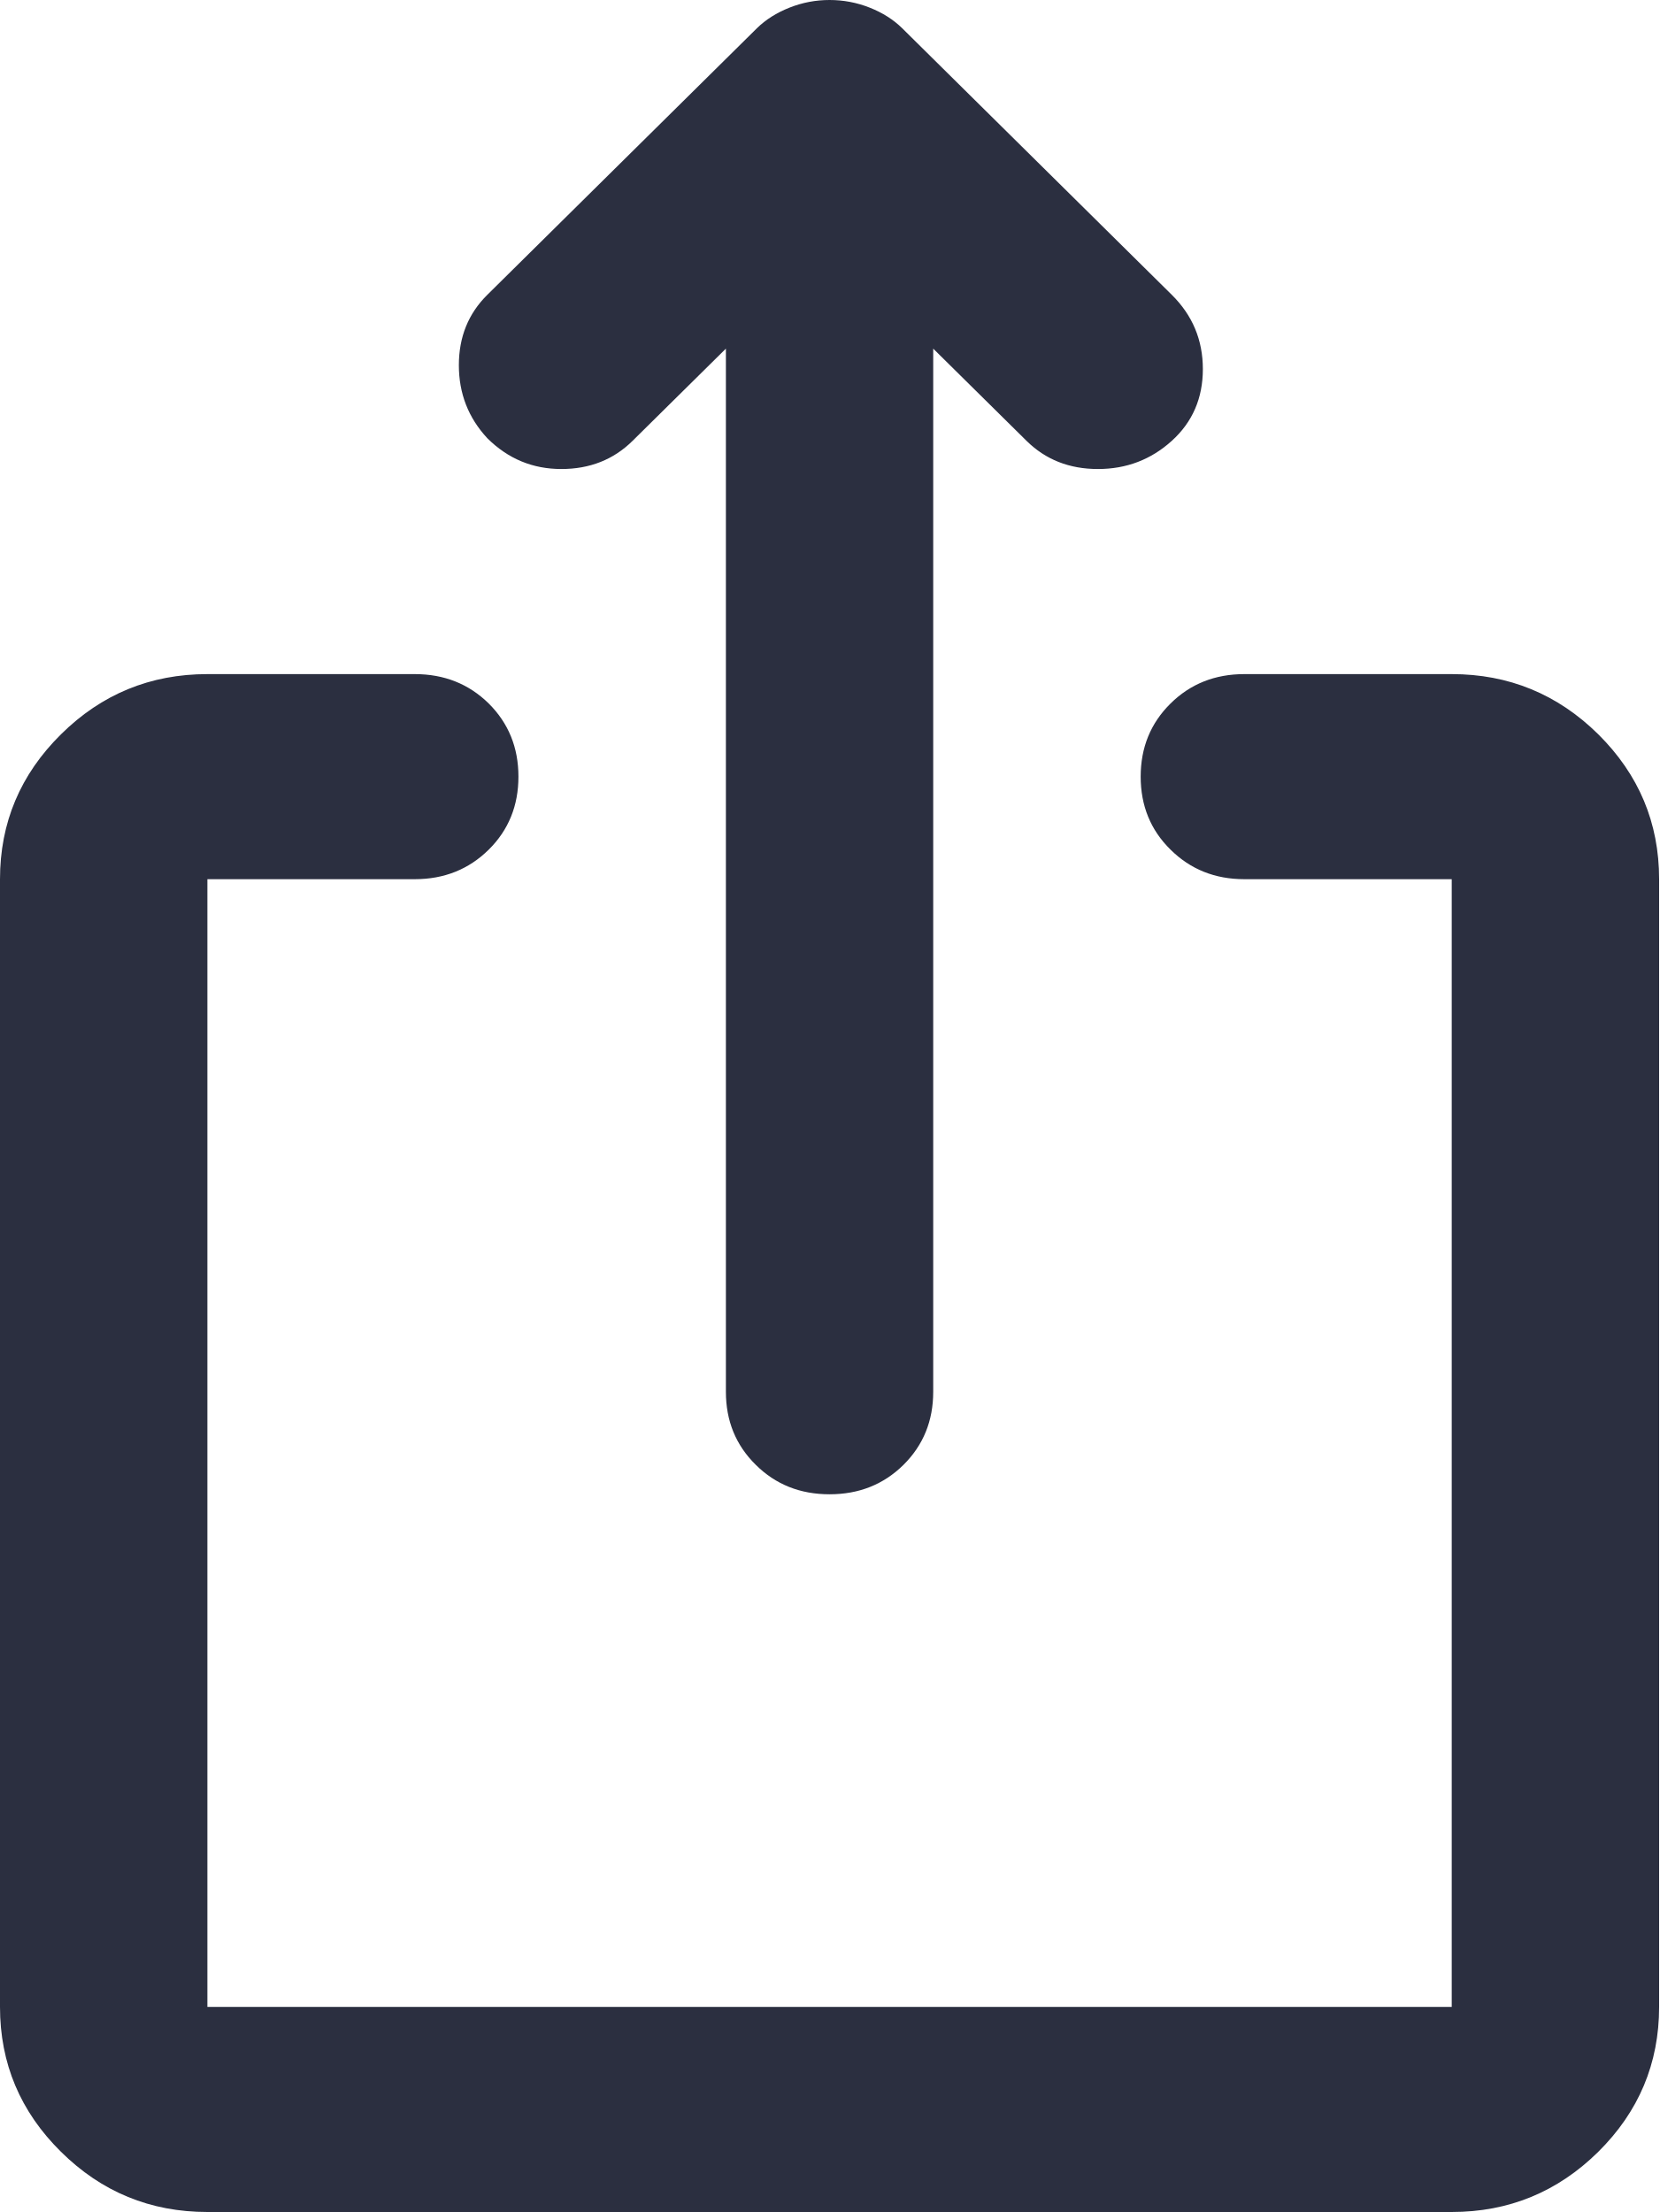
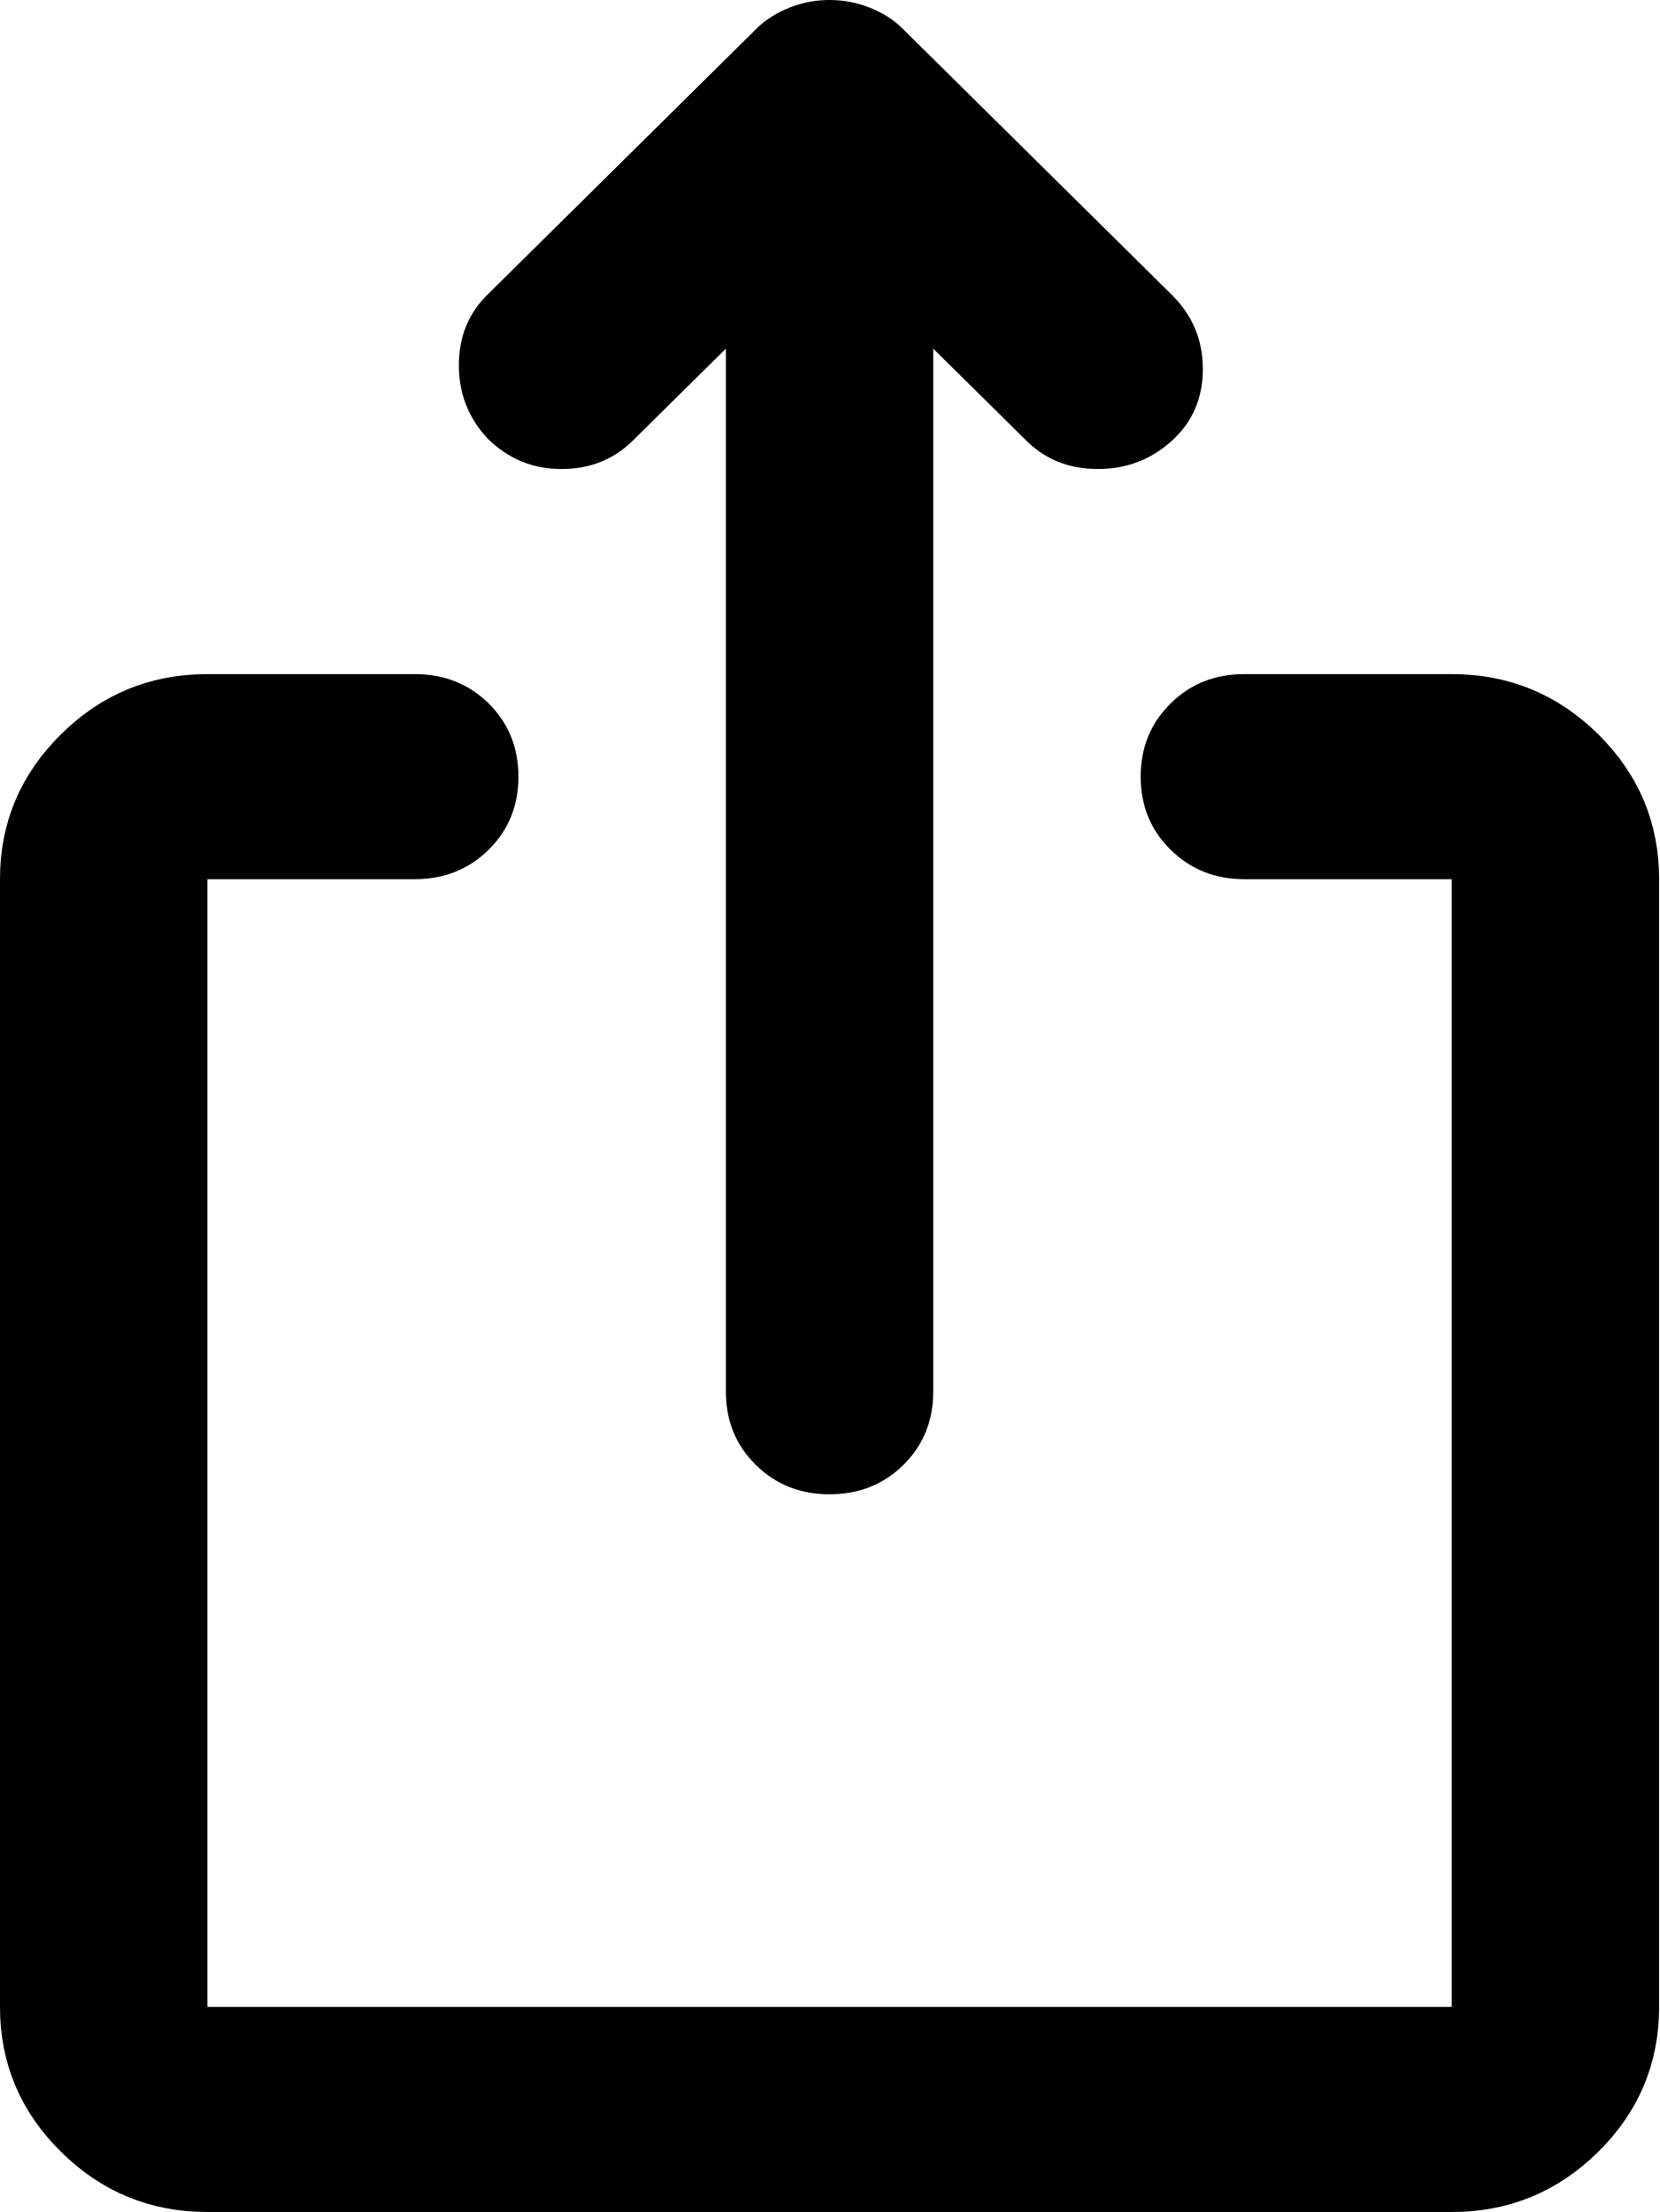
- <svg xmlns="http://www.w3.org/2000/svg" width="21" height="28" viewBox="0 0 21 28" fill="none">
-   <path d="M10.5 18.915C10.128 18.915 9.817 18.791 9.566 18.542C9.313 18.293 9.188 17.985 9.188 17.618V4.413L8.006 5.581C7.766 5.818 7.465 5.937 7.105 5.937C6.743 5.937 6.431 5.808 6.169 5.548C5.928 5.289 5.808 4.98 5.808 4.623C5.808 4.266 5.928 3.969 6.169 3.731L9.581 0.357C9.691 0.249 9.828 0.162 9.992 0.097C10.156 0.032 10.325 0 10.5 0C10.675 0 10.845 0.032 11.009 0.097C11.173 0.162 11.309 0.249 11.419 0.357L14.831 3.731C15.094 3.991 15.225 4.304 15.225 4.672C15.225 5.04 15.094 5.343 14.831 5.581C14.569 5.818 14.257 5.937 13.897 5.937C13.535 5.937 13.234 5.818 12.994 5.581L11.812 4.413V17.618C11.812 17.985 11.687 18.293 11.436 18.542C11.184 18.791 10.872 18.915 10.5 18.915ZM2.625 28C1.903 28 1.285 27.746 0.772 27.238C0.257 26.73 0 26.118 0 25.404V11.129C0 10.415 0.257 9.804 0.772 9.295C1.285 8.787 1.903 8.533 2.625 8.533H5.25C5.622 8.533 5.934 8.657 6.186 8.905C6.437 9.155 6.562 9.463 6.562 9.831C6.562 10.198 6.437 10.507 6.186 10.755C5.934 11.004 5.622 11.129 5.25 11.129H2.625V25.404H18.375V11.129H15.75C15.378 11.129 15.067 11.004 14.816 10.755C14.563 10.507 14.438 10.198 14.438 9.831C14.438 9.463 14.563 9.155 14.816 8.905C15.067 8.657 15.378 8.533 15.75 8.533H18.375C19.097 8.533 19.715 8.787 20.23 9.295C20.743 9.804 21 10.415 21 11.129V25.404C21 26.118 20.743 26.73 20.23 27.238C19.715 27.746 19.097 28 18.375 28H2.625Z" fill="#2B2F40" />
+ <svg xmlns="http://www.w3.org/2000/svg" width="21" height="28" viewBox="0 0 21 28">
+   <path d="M10.5 18.915C10.128 18.915 9.817 18.791 9.566 18.542C9.313 18.293 9.188 17.985 9.188 17.618V4.413L8.006 5.581C7.766 5.818 7.465 5.937 7.105 5.937C6.743 5.937 6.431 5.808 6.169 5.548C5.928 5.289 5.808 4.98 5.808 4.623C5.808 4.266 5.928 3.969 6.169 3.731L9.581 0.357C9.691 0.249 9.828 0.162 9.992 0.097C10.156 0.032 10.325 0 10.5 0C10.675 0 10.845 0.032 11.009 0.097C11.173 0.162 11.309 0.249 11.419 0.357L14.831 3.731C15.094 3.991 15.225 4.304 15.225 4.672C15.225 5.04 15.094 5.343 14.831 5.581C14.569 5.818 14.257 5.937 13.897 5.937C13.535 5.937 13.234 5.818 12.994 5.581L11.812 4.413V17.618C11.812 17.985 11.687 18.293 11.436 18.542C11.184 18.791 10.872 18.915 10.5 18.915ZM2.625 28C1.903 28 1.285 27.746 0.772 27.238C0.257 26.73 0 26.118 0 25.404V11.129C0 10.415 0.257 9.804 0.772 9.295C1.285 8.787 1.903 8.533 2.625 8.533H5.25C5.622 8.533 5.934 8.657 6.186 8.905C6.437 9.155 6.562 9.463 6.562 9.831C6.562 10.198 6.437 10.507 6.186 10.755C5.934 11.004 5.622 11.129 5.25 11.129H2.625V25.404H18.375V11.129H15.75C15.378 11.129 15.067 11.004 14.816 10.755C14.563 10.507 14.438 10.198 14.438 9.831C14.438 9.463 14.563 9.155 14.816 8.905C15.067 8.657 15.378 8.533 15.75 8.533H18.375C19.097 8.533 19.715 8.787 20.23 9.295C20.743 9.804 21 10.415 21 11.129V25.404C21 26.118 20.743 26.73 20.23 27.238C19.715 27.746 19.097 28 18.375 28H2.625Z" />
</svg>
